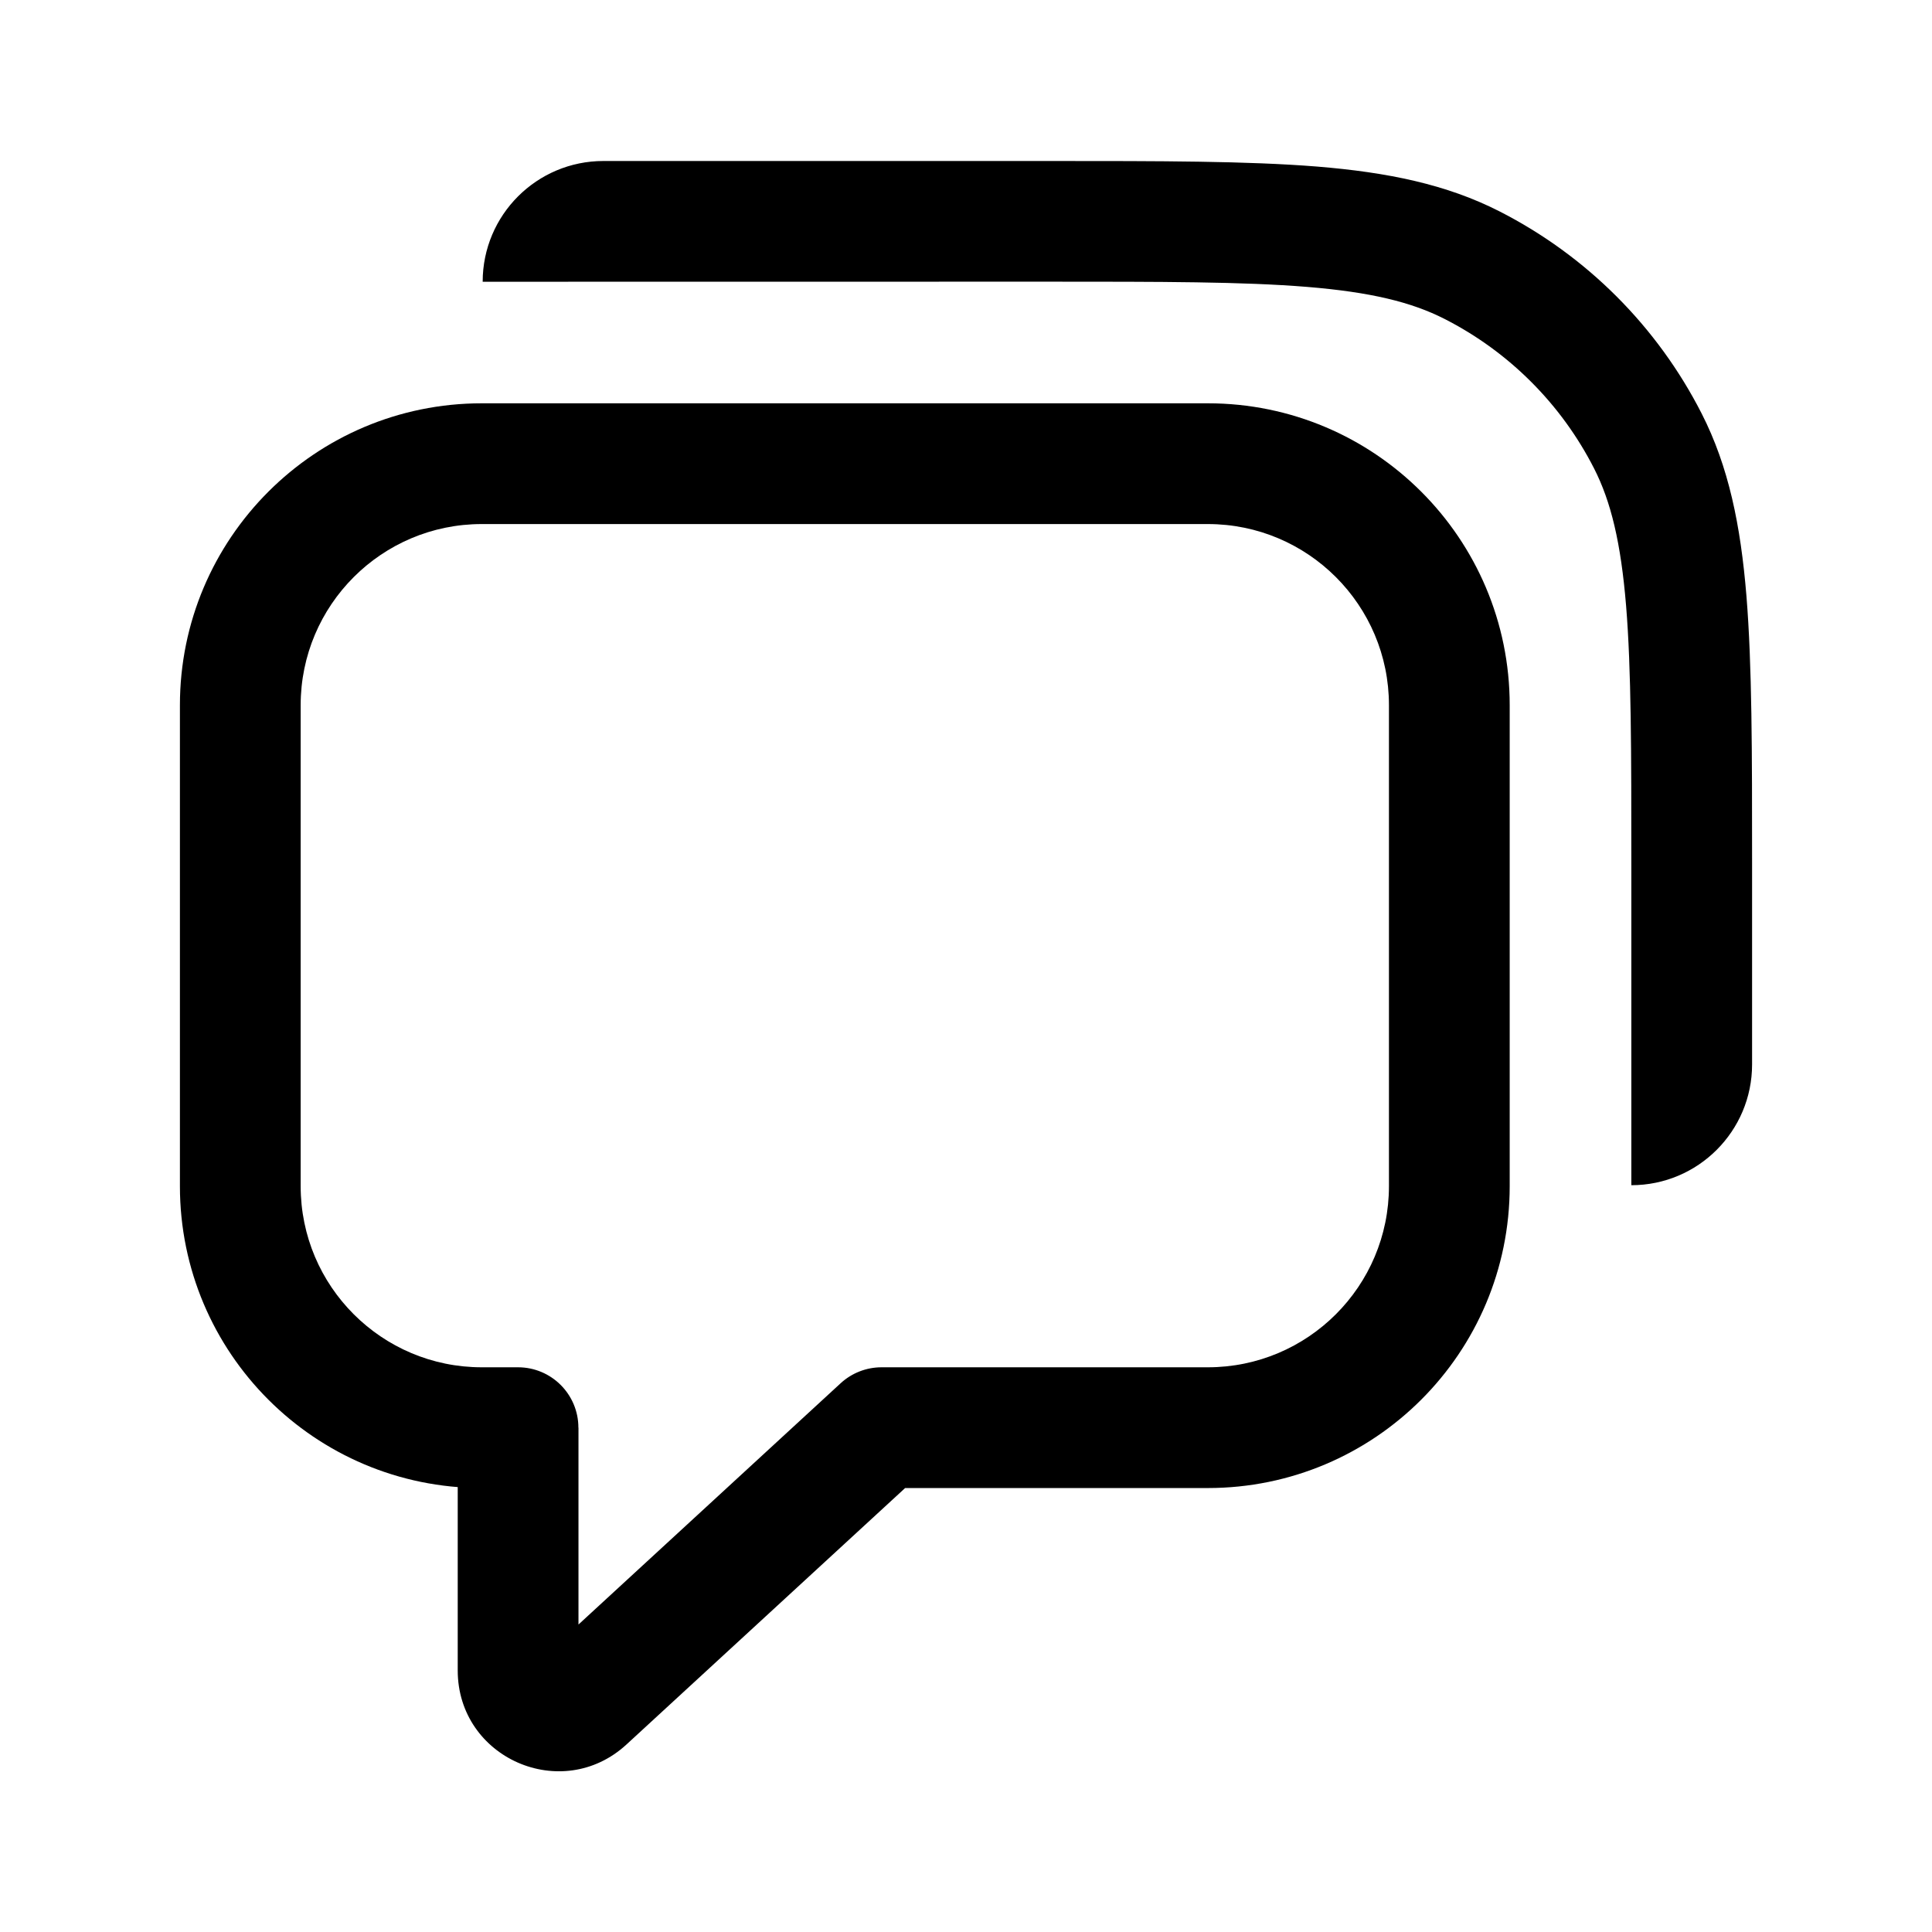
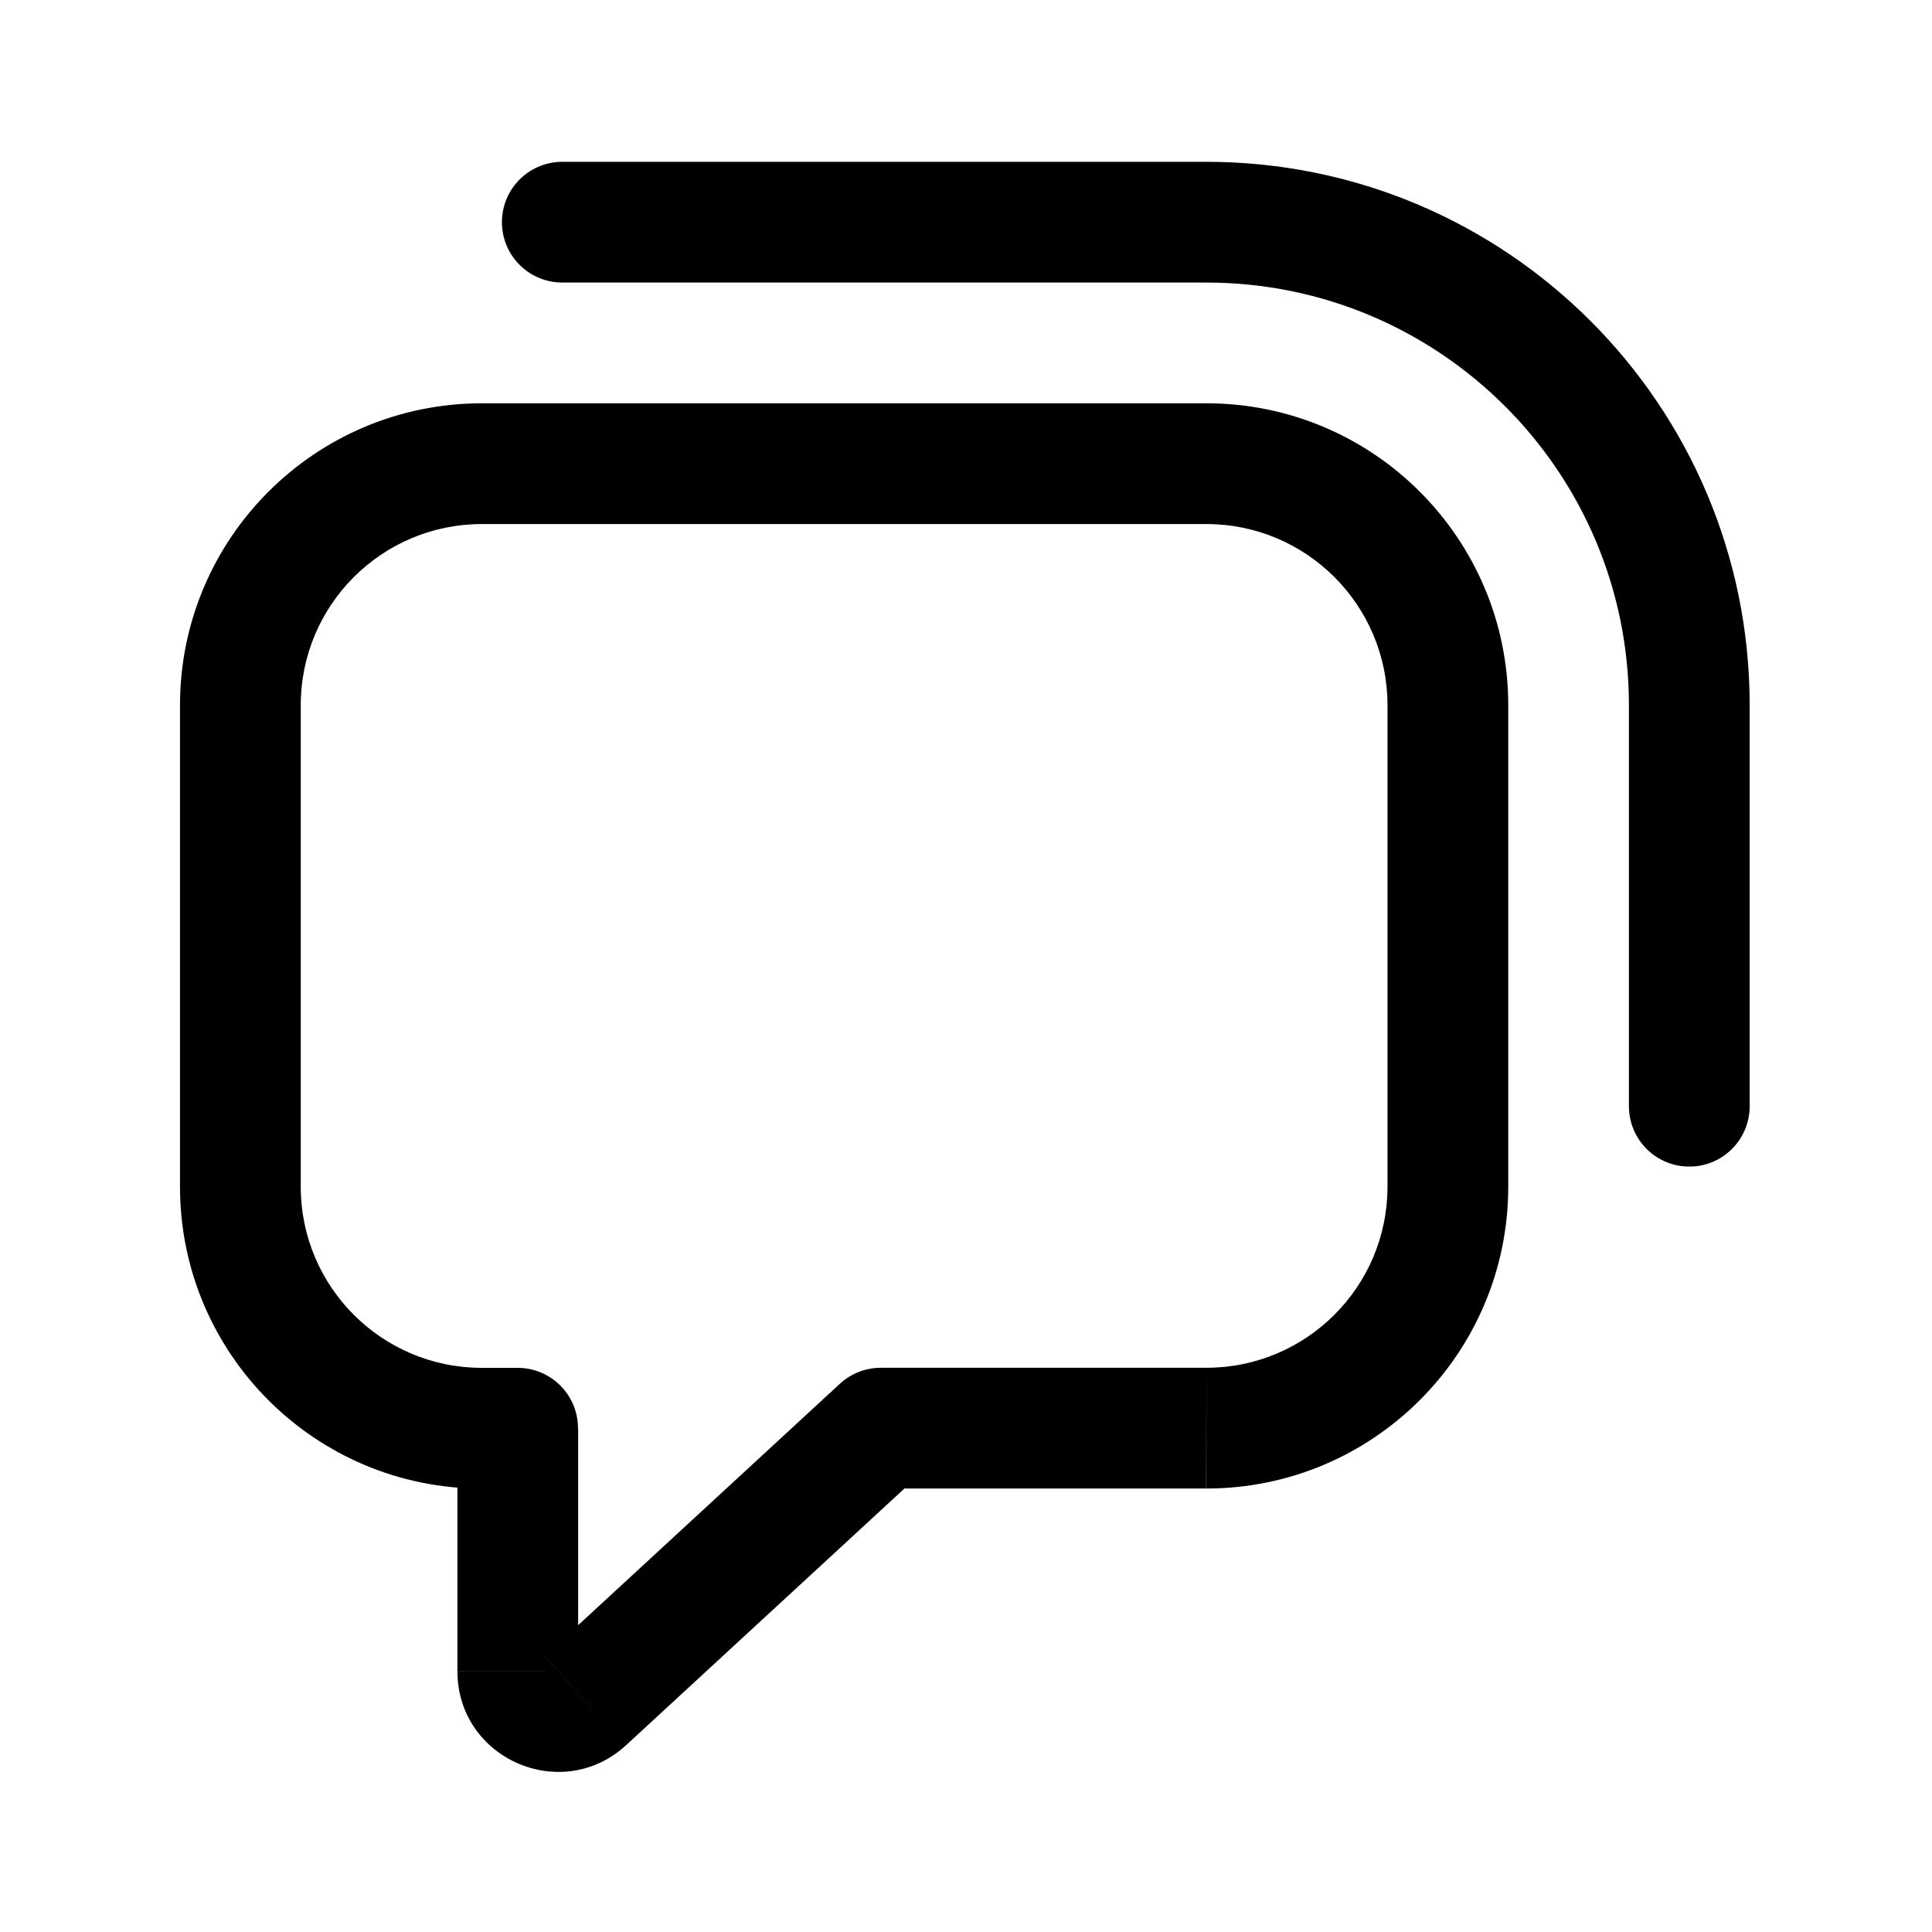
<svg xmlns="http://www.w3.org/2000/svg" width="24" height="24" fill="none" viewBox="0 0 24 24">
-   <path fill="currentColor" d="M6.435 17.735h.75a.75.75 0 0 0-.75-.75zm.839 3.384.508.552zm3.677-3.384v-.75a.75.75 0 0 0-.508.198zM3.735 8.76a2.25 2.25 0 0 1 2.25-2.25v-1.5a3.75 3.75 0 0 0-3.75 3.75zm0 5.975V8.76h-1.5v5.975zm2.25 2.25a2.25 2.25 0 0 1-2.25-2.25h-1.5a3.75 3.75 0 0 0 3.75 3.75zm.431 0h-.431v1.5h.431zm.02 0h-.02v1.5h.02zm.75 3.766v-3.016h-1.5v3.016zm-.42-.184a.25.25 0 0 1 .42.184h-1.5c0 1.089 1.294 1.657 2.096.92zm3.677-3.384-3.677 3.384 1.016 1.104 3.677-3.384zm4.561-.198h-4.053v1.5h4.053zm2.25-2.25a2.25 2.25 0 0 1-2.25 2.25v1.5a3.75 3.75 0 0 0 3.75-3.75zm0-5.975v5.975h1.5V8.76zm-2.25-2.25a2.25 2.25 0 0 1 2.25 2.25h1.5a3.75 3.75 0 0 0-3.75-3.75zm-9.02 0h9.02v-1.5h-9.02z" />
-   <path fill="currentColor" d="M13.015 3.499c1.413 0 2.427 0 3.223.065.788.065 1.295.188 1.707.398a4.25 4.25 0 0 1 1.857 1.857c.21.412.333.92.398 1.707.065.796.065 1.81.065 3.223v3.974a1.5 1.5 0 0 0 1.5-1.5v-2.508c0-1.372 0-2.447-.07-3.311-.072-.88-.221-1.608-.556-2.266a5.75 5.75 0 0 0-2.513-2.513c-.658-.335-1.386-.484-2.266-.556C15.496 2 14.42 2 13.05 2H7.496a1.5 1.5 0 0 0-1.5 1.5z" />
+   <path fill="currentColor" d="M6.43 17.742h.75a.75.75 0 0 0-.75-.75zm.84 3.384-.509-.55zm3.67-3.385v-.75a.75.75 0 0 0-.508.2zM3.736 8.76a2.25 2.25 0 0 1 2.25-2.25v-1.5a3.75 3.75 0 0 0-3.75 3.75zm0 5.982V8.76h-1.5v5.982zm2.25 2.25a2.25 2.25 0 0 1-2.25-2.25h-1.5a3.75 3.75 0 0 0 3.75 3.75zm.427 0h-.427v1.5h.427zm.019 0h-.02v1.5h.02zm.75 3.767V17.74h-1.5v3.018zm-.42-.184a.25.25 0 0 1 .42.184h-1.5c0 1.09 1.296 1.657 2.097.919zm3.671-3.385-3.67 3.385 1.016 1.103 3.671-3.385zm4.553-.199H10.94v1.5h4.044zm2.25-2.25a2.25 2.25 0 0 1-2.25 2.25v1.5a3.75 3.75 0 0 0 3.75-3.75zm0-5.981v5.982h1.5V8.76zm-2.25-2.25a2.25 2.25 0 0 1 2.25 2.25h1.5a3.75 3.75 0 0 0-3.75-3.75zm-9 0h9v-1.5h-9z" />
+   <path stroke="currentColor" stroke-linecap="round" stroke-linejoin="round" stroke-width="1.5" d="M6.985 2.76h8a6 6 0 0 1 6 6v4.982" />
</svg>
